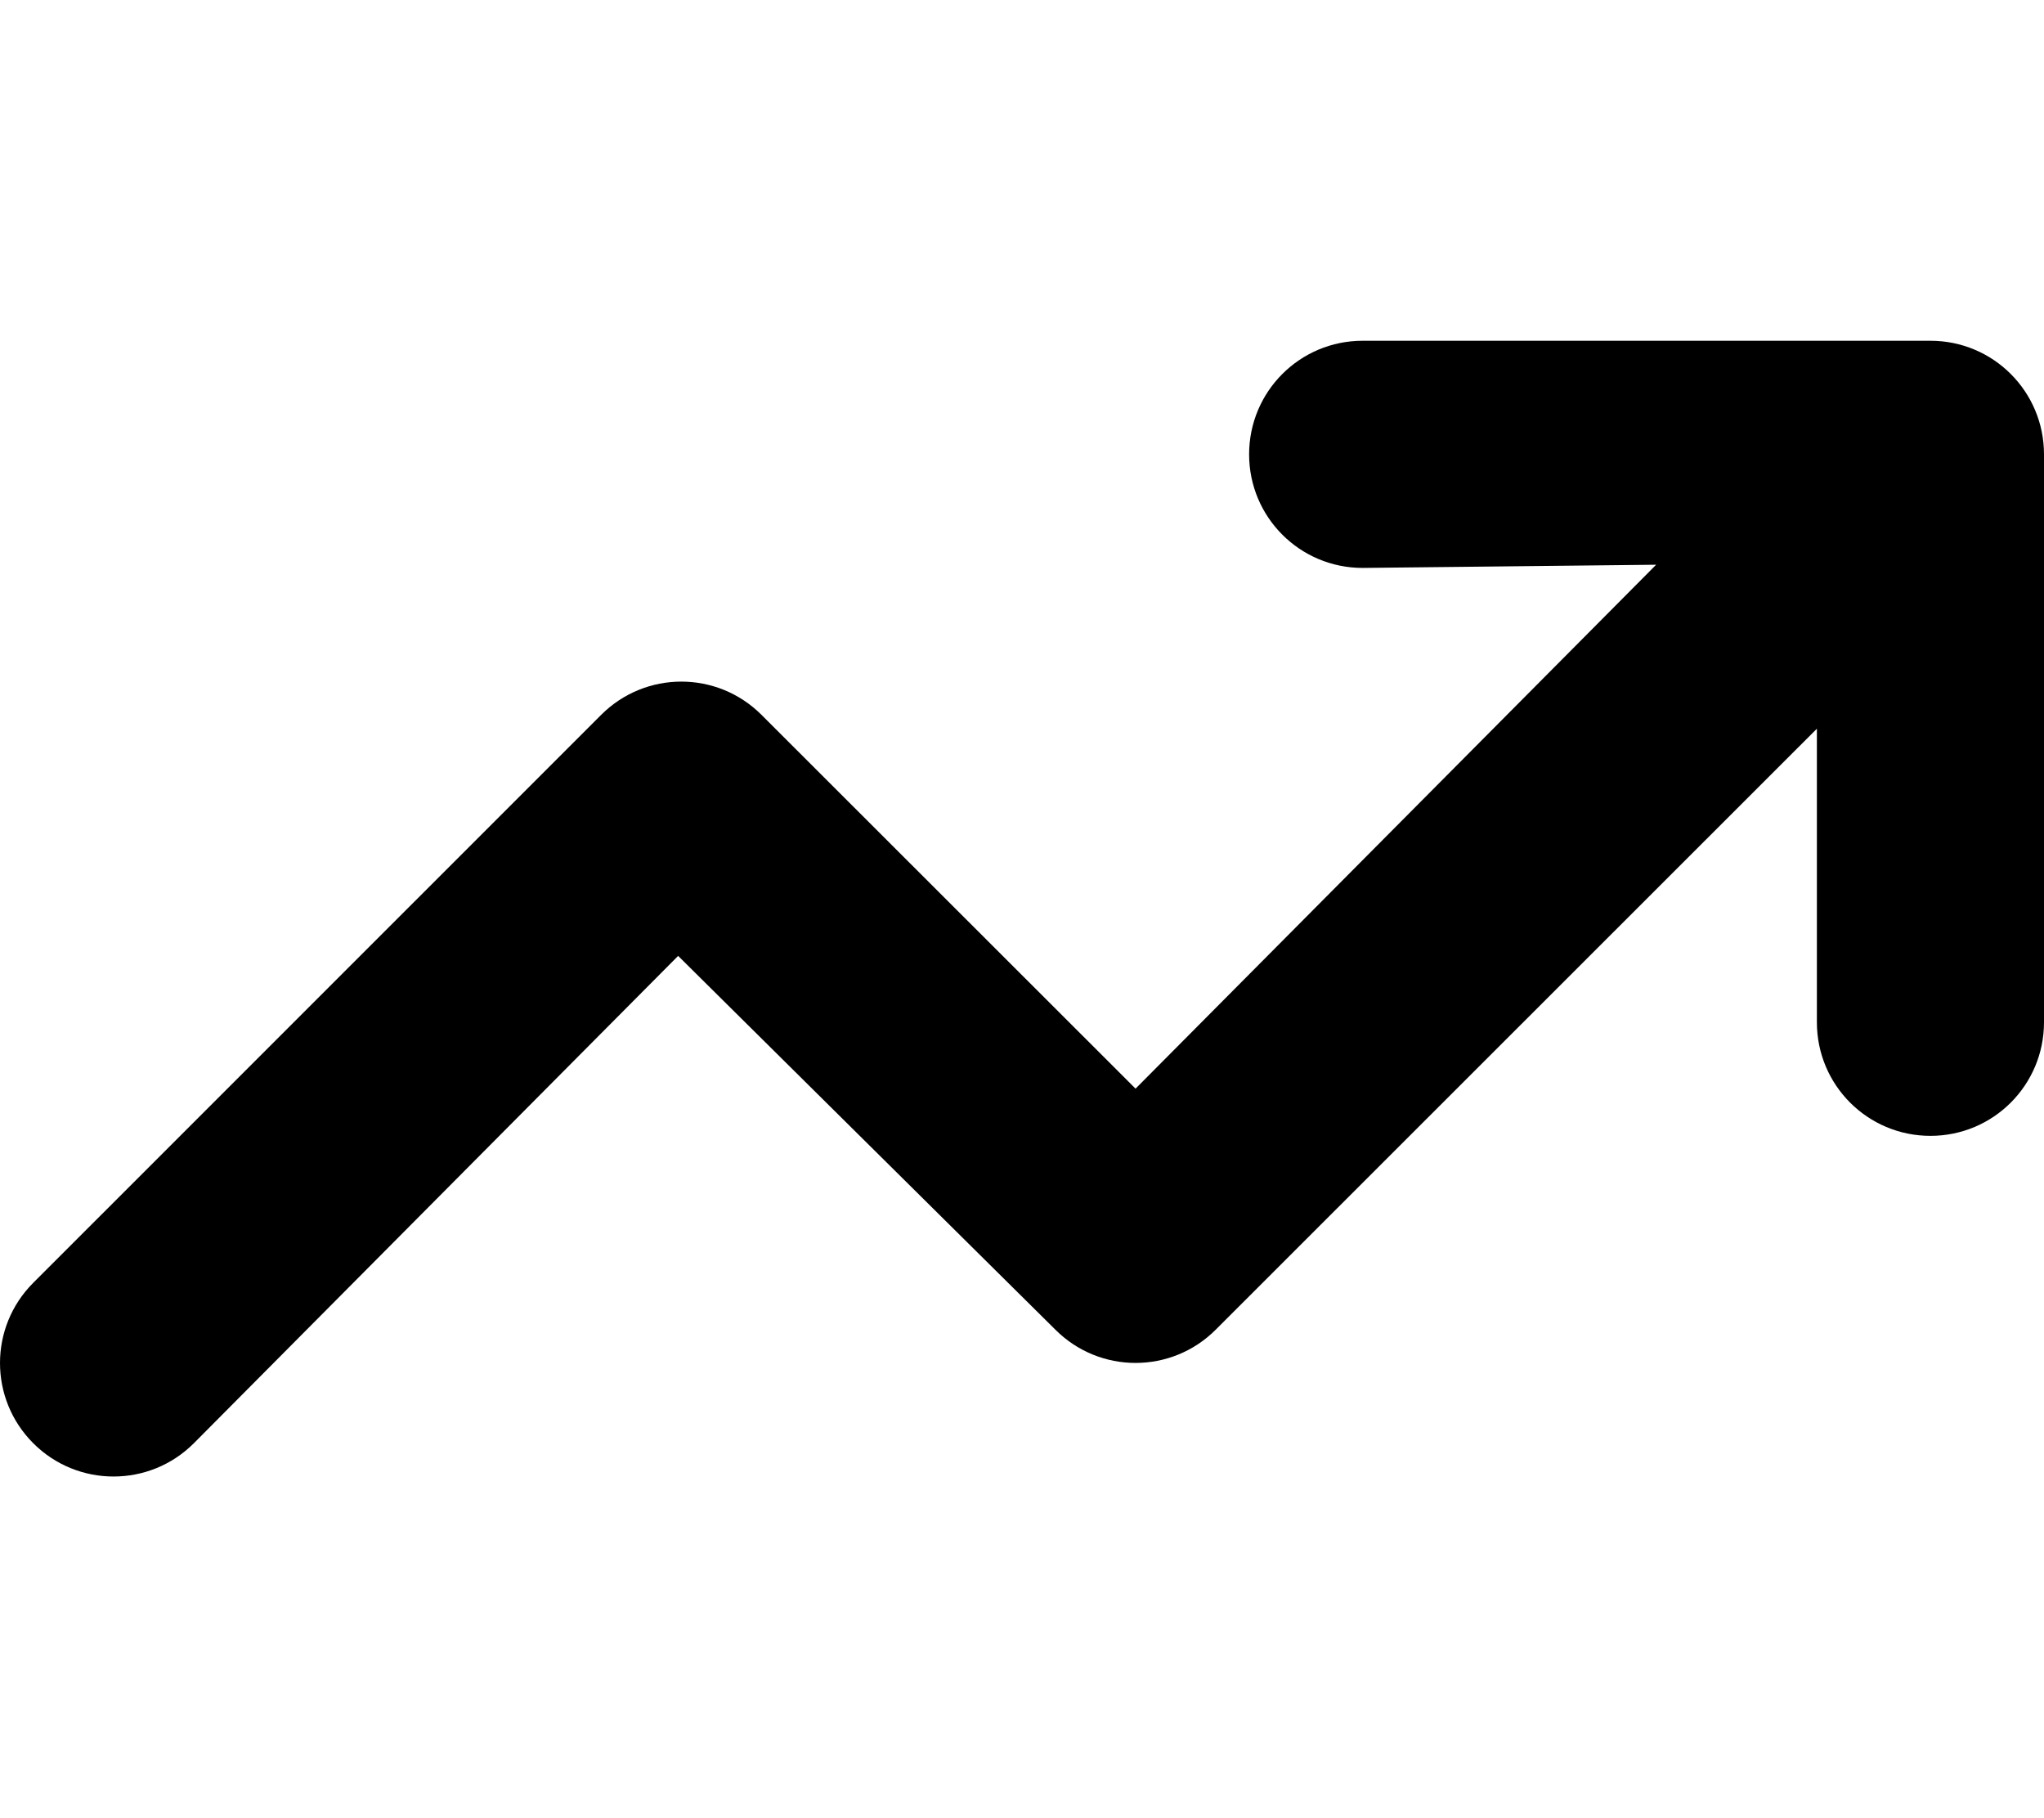
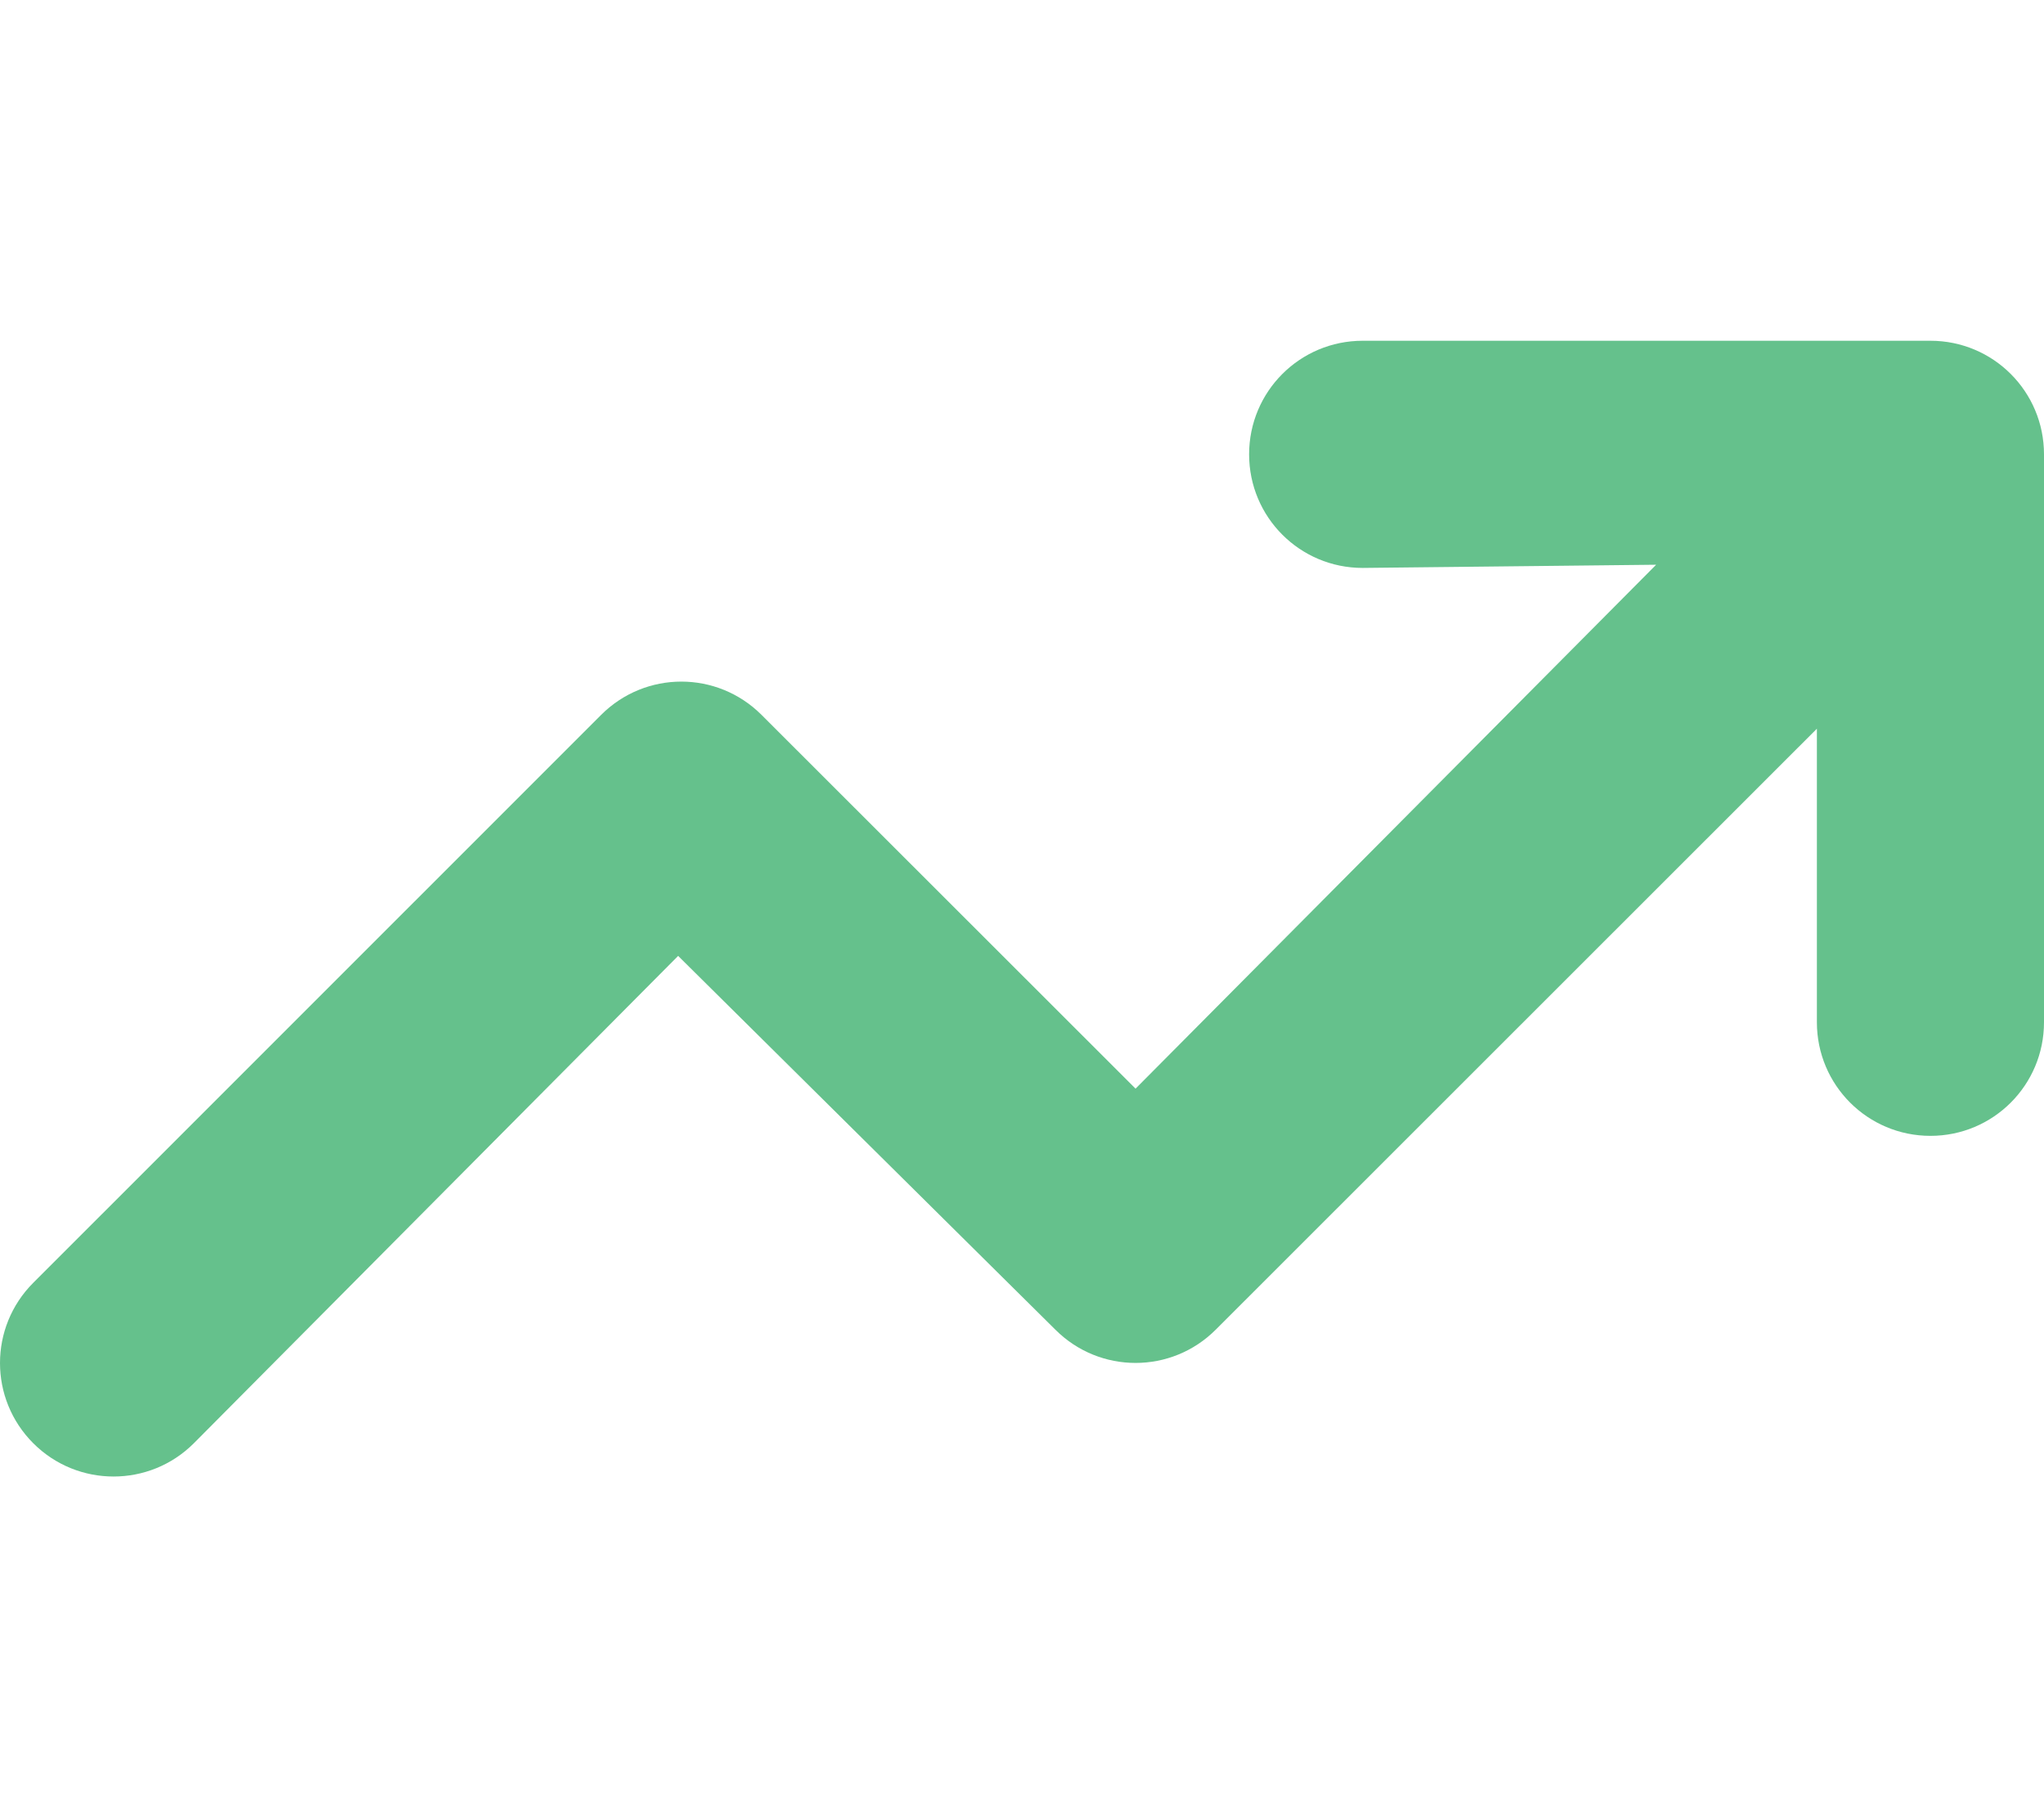
- <svg xmlns="http://www.w3.org/2000/svg" viewBox="0 0 576 512" class="svg-green">
-   <path d="M384 160C366.3 160 352 145.7 352 128C352 110.3 366.3 96 384 96H544C561.7 96 576 110.3 576 128V288C576 305.7 561.7 320 544 320C526.3 320 512 305.7 512 288V205.3L342.6 374.6C330.1 387.1 309.9 387.1 297.4 374.6L191.1 269.3L54.63 406.6C42.13 419.1 21.87 419.1 9.372 406.6C-3.124 394.1-3.124 373.9 9.372 361.4L169.4 201.4C181.9 188.9 202.1 188.9 214.6 201.4L320 306.7L466.7 159.1L384 160z" />
+ <svg xmlns="http://www.w3.org/2000/svg" xmlns:xlink="http://www.w3.org/1999/xlink" x="0pt" y="0pt" width="576pt" height="512pt" viewBox="0 0 576 512">
+   <g id="1">
+     <clipPath id="3">
+       <use xlink:href="#2" />
+       <path id="2" d="M0,-2.41318e-05 C0,-2.41318e-05,576,-2.41318e-05,576,-2.41318e-05 C576,-2.41318e-05,576,512,576,512 C576,512,0,512,0,512 C0,512,0,-2.41318e-05,0,-2.41318e-05 z" />
+     </clipPath>
+     <g id="4" style="clip-path:url(#3);">
+       <defs>
+         <g id="5">
+           <defs>
+             <path id="6" d="M384,160 C366.3,160,352,145.7,352,128 C352,110.3,366.3,96,384,96 C384,96,544,96,544,96 C561.7,96,576,110.3,576,128 C576,128,576,288,576,288 C576,305.7,561.7,320,544,320 C526.3,320,512,305.7,512,288 C512,288,512,205.3,512,205.3 C512,205.3,342.6,374.6,342.6,374.6 C330.1,387.1,309.9,387.1,297.4,374.6 C297.4,374.6,191.1,269.3,191.1,269.3 C191.1,269.3,54.63,406.6,54.63,406.6 C42.13,419.1,21.87,419.1,9.372,406.6 C-3.124,394.1,-3.124,373.9,9.372,361.4 C9.372,361.4,169.4,201.4,169.4,201.4 C181.9,188.9,202.1,188.9,214.6,201.4 C214.6,201.4,320,306.7,320,306.7 C320,306.7,466.7,159.1,466.7,159.1 C466.7,159.1,384,160,384,160 z" />
+           </defs>
+           <use xlink:href="#6" style="fill:#65c18c;fill-opacity:1;fill-rule:evenodd;opacity:1;stroke:none;" />
+         </g>
+       </defs>
+       <use xlink:href="#5" />
+     </g>
+     <clipPath id="8">
+       <use xlink:href="#7" />
+       <path id="7" d="M0,-2.41318e-05 C0,-2.41318e-05,576,-2.41318e-05,576,-2.41318e-05 C576,-2.41318e-05,576,512,576,512 C576,512,0,512,0,512 C0,512,0,-2.41318e-05,0,-2.41318e-05 z" />
+     </clipPath>
+     <g id="9" style="clip-path:url(#8);" />
+   </g>
</svg>
